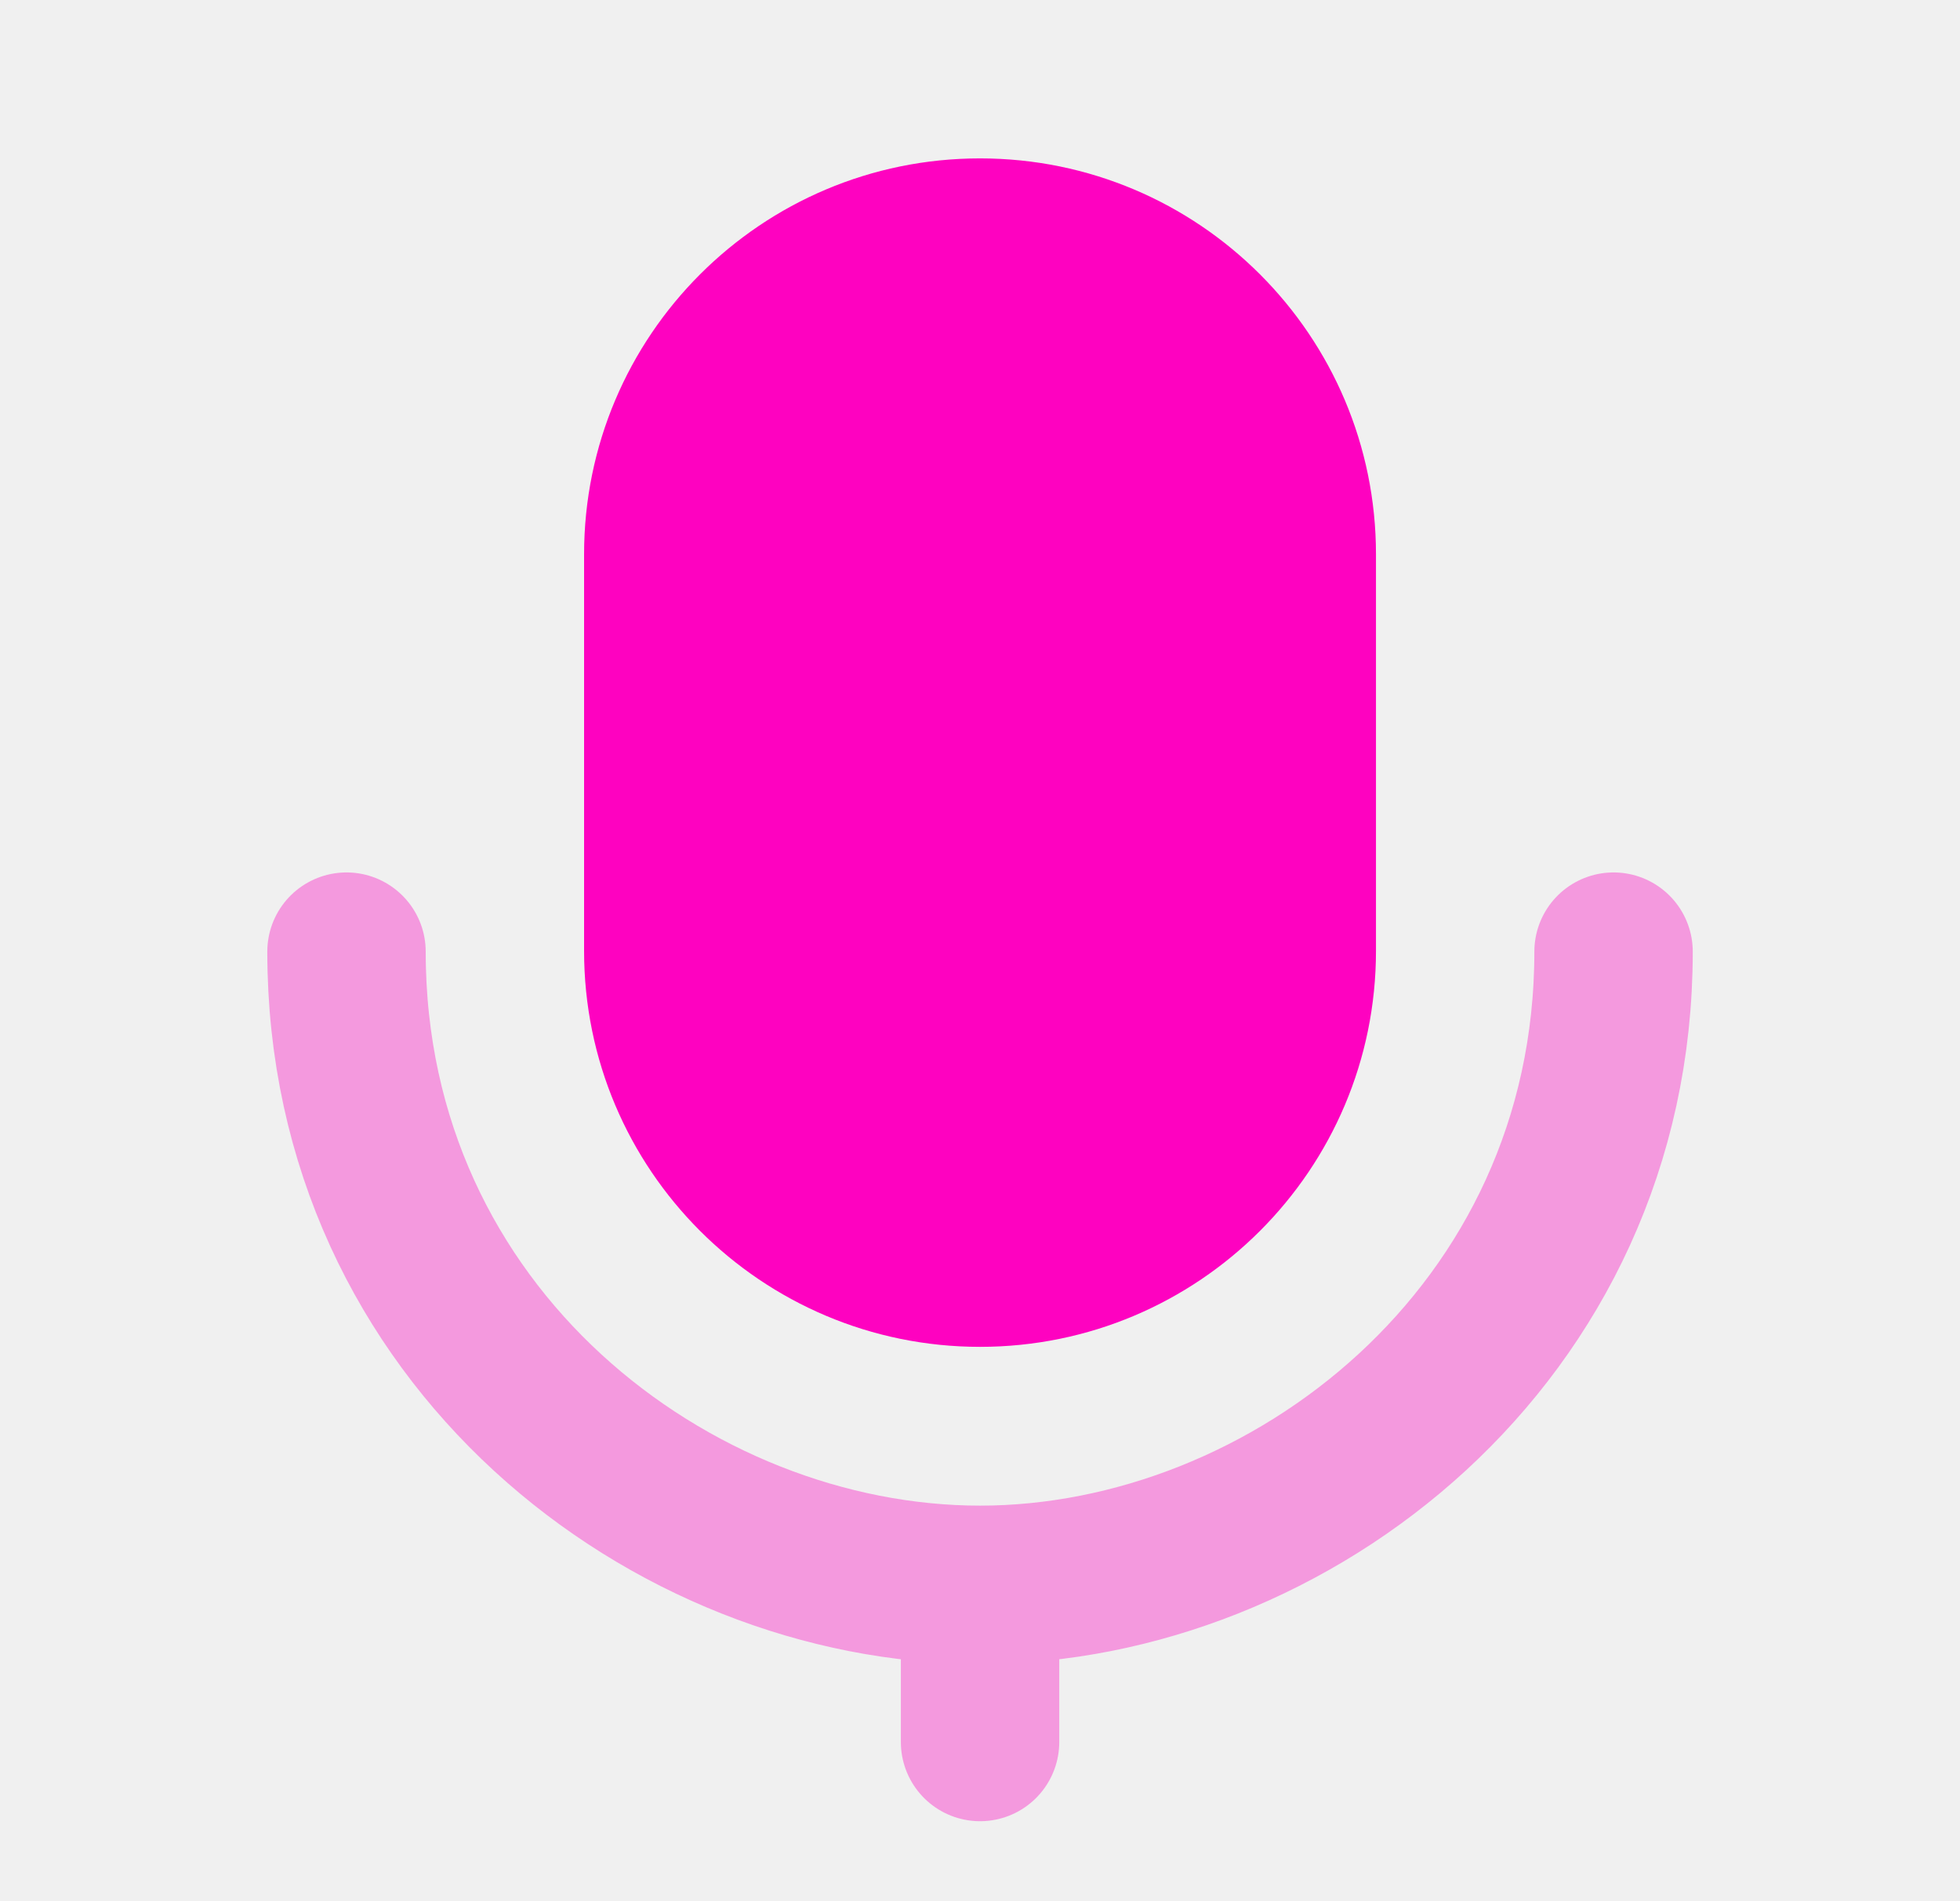
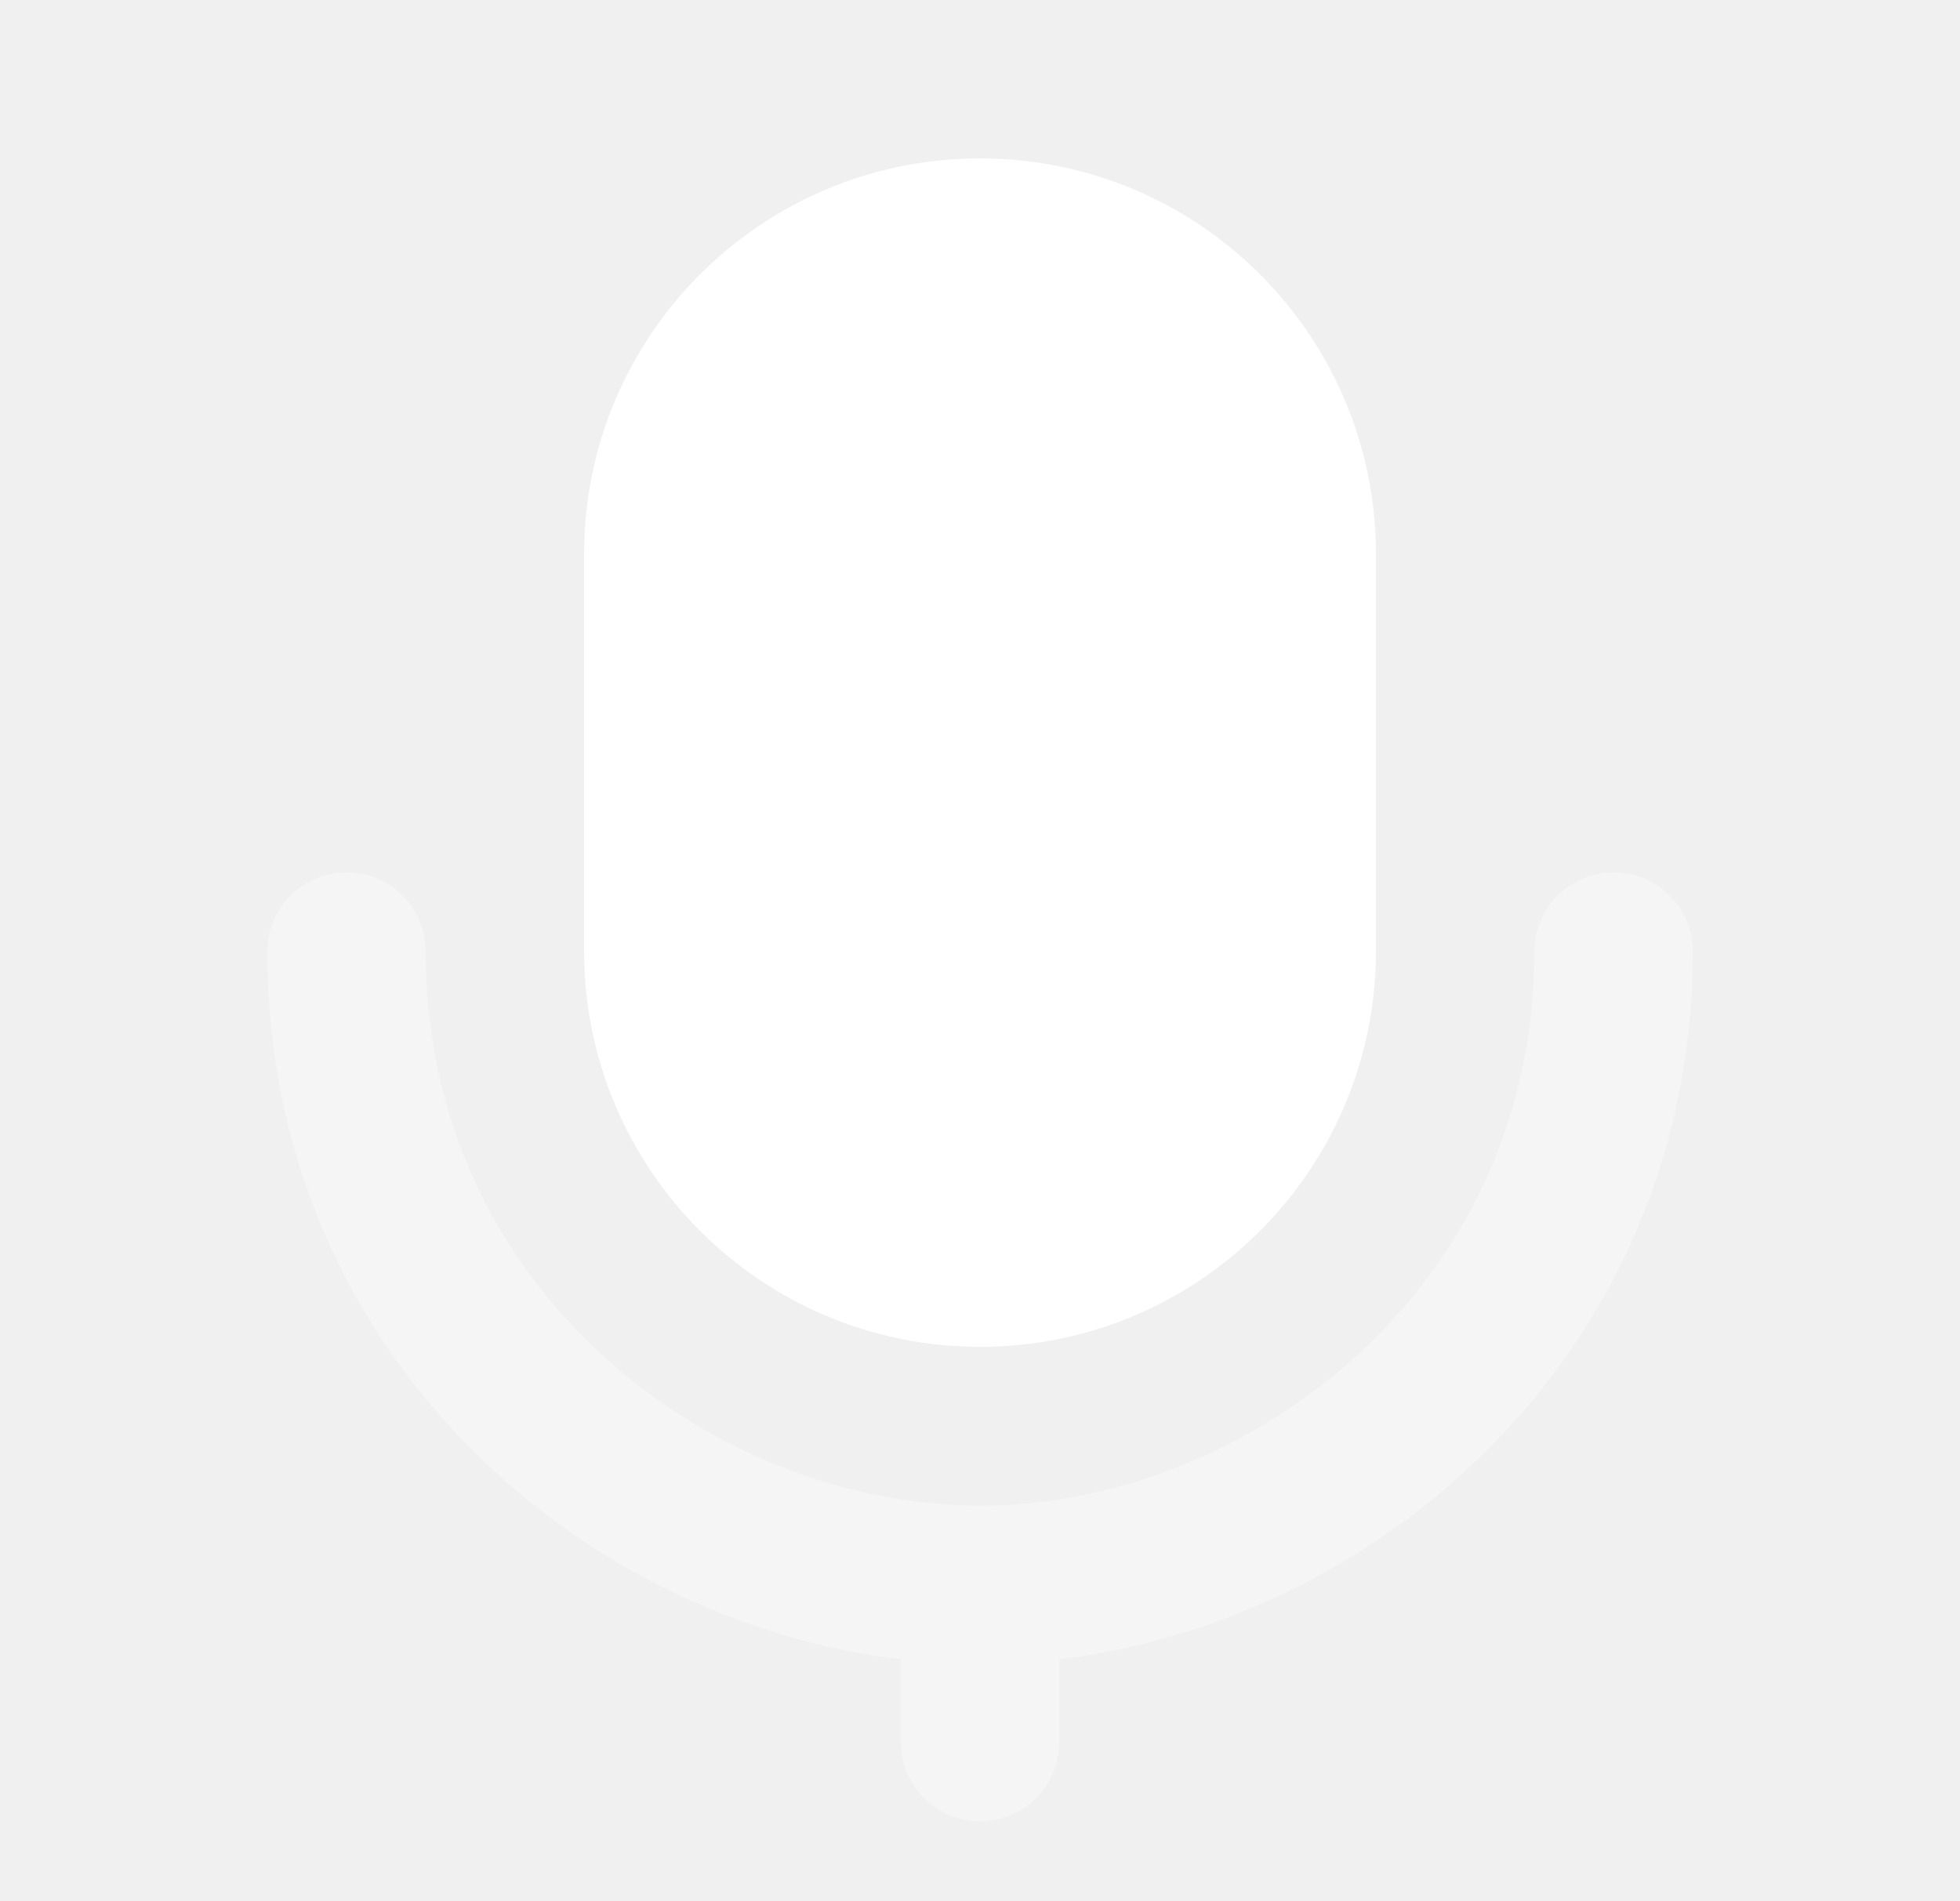
<svg xmlns="http://www.w3.org/2000/svg" width="33" height="32" viewBox="0 0 33 32" fill="none">
-   <path d="M16.501 29.333V26.686M16.501 26.686C11.313 26.686 5.834 22.509 5.834 16.024M16.501 26.686C21.689 26.686 27.167 22.484 27.167 16.024" stroke="#FE02C0" stroke-opacity="0.36" stroke-width="2.667" stroke-linecap="round" />
-   <rect x="9.834" y="2.667" width="13.333" height="20.012" rx="6.667" fill="#FE02C0" />
+   <path d="M16.501 29.333V26.686M16.501 26.686C11.313 26.686 5.834 22.509 5.834 16.024M16.501 26.686C21.689 26.686 27.167 22.484 27.167 16.024" stroke="#FFFFFF" stroke-opacity="0.36" stroke-width="2.667" stroke-linecap="round" />
+   <rect x="9.834" y="2.667" width="13.333" height="20.012" rx="6.667" fill="#FFFFFF" />
</svg>
